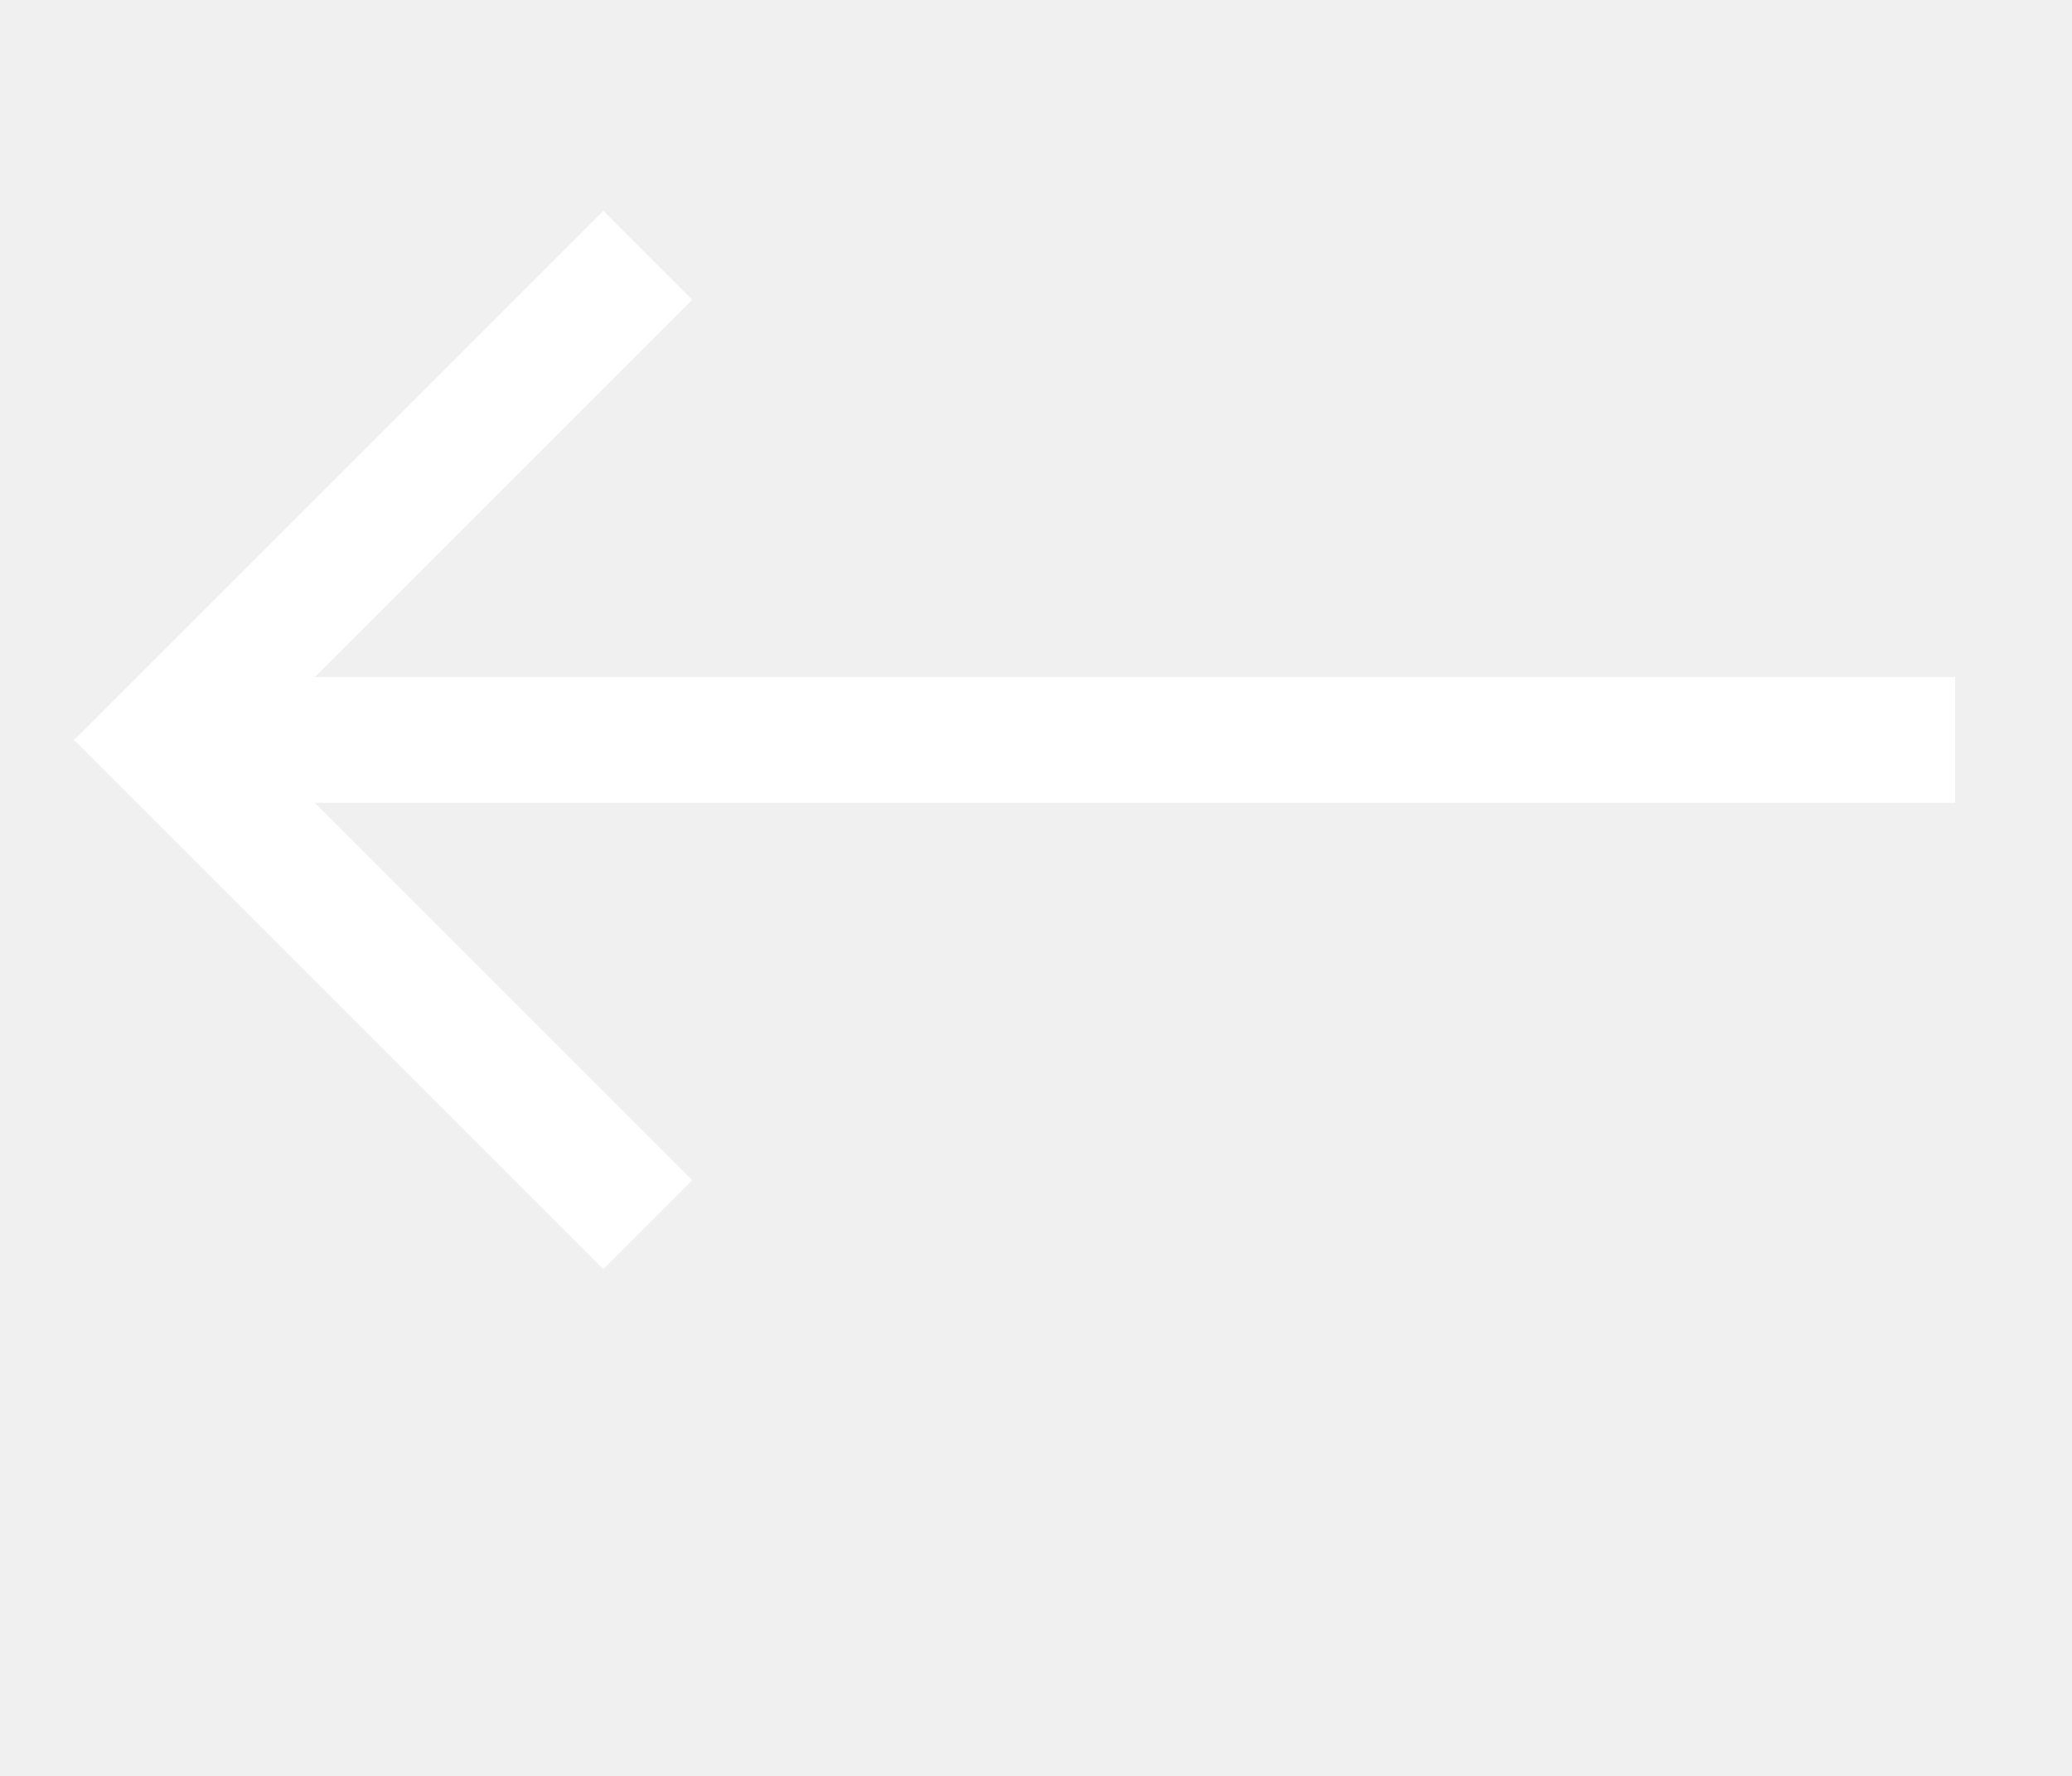
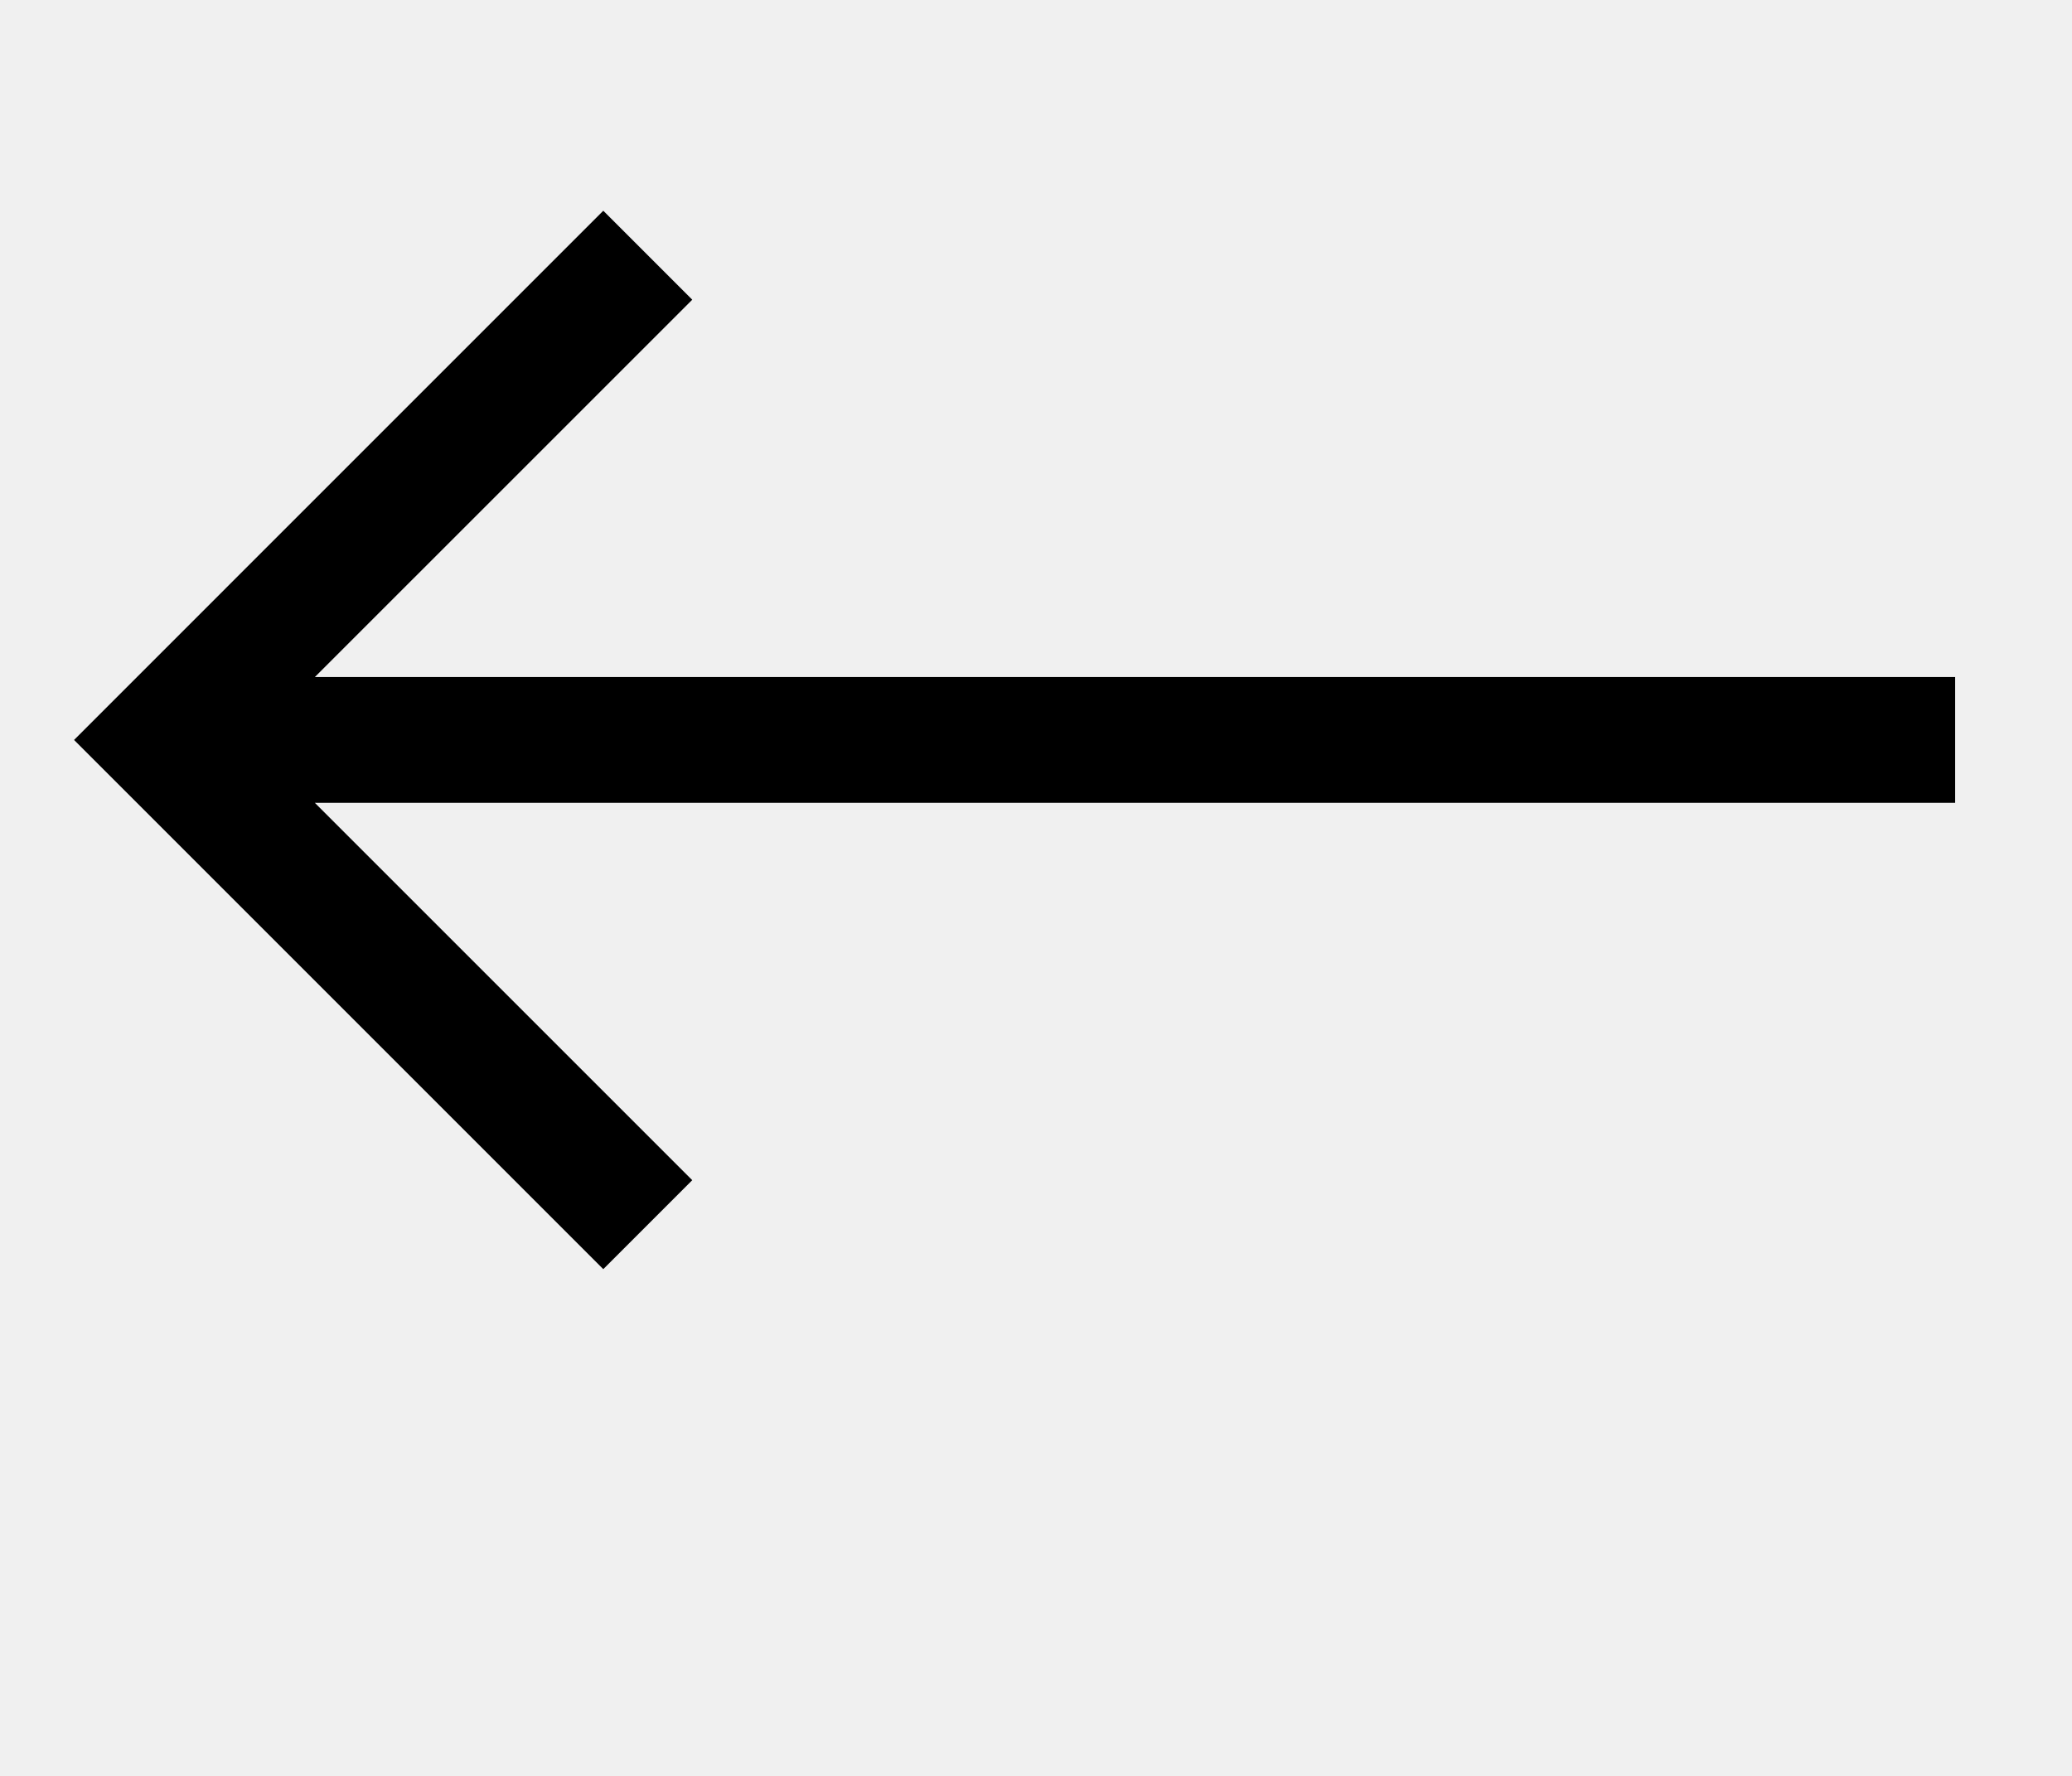
<svg xmlns="http://www.w3.org/2000/svg" width="70" height="60" viewBox="0 0 70 60" fill="none">
-   <path d="M66.052 22.875H10.637L23.387 10.126L20.381 7.12L2.502 25L20.381 42.88L23.387 39.874L10.637 27.125H66.052V22.875V22.875Z" fill="white" />
+   <path d="M66.052 22.875H10.637L23.387 10.126L20.381 7.12L2.502 25L20.381 42.88L23.387 39.874L10.637 27.125H66.052V22.875V22.875Z" fill="black" />
</svg>
